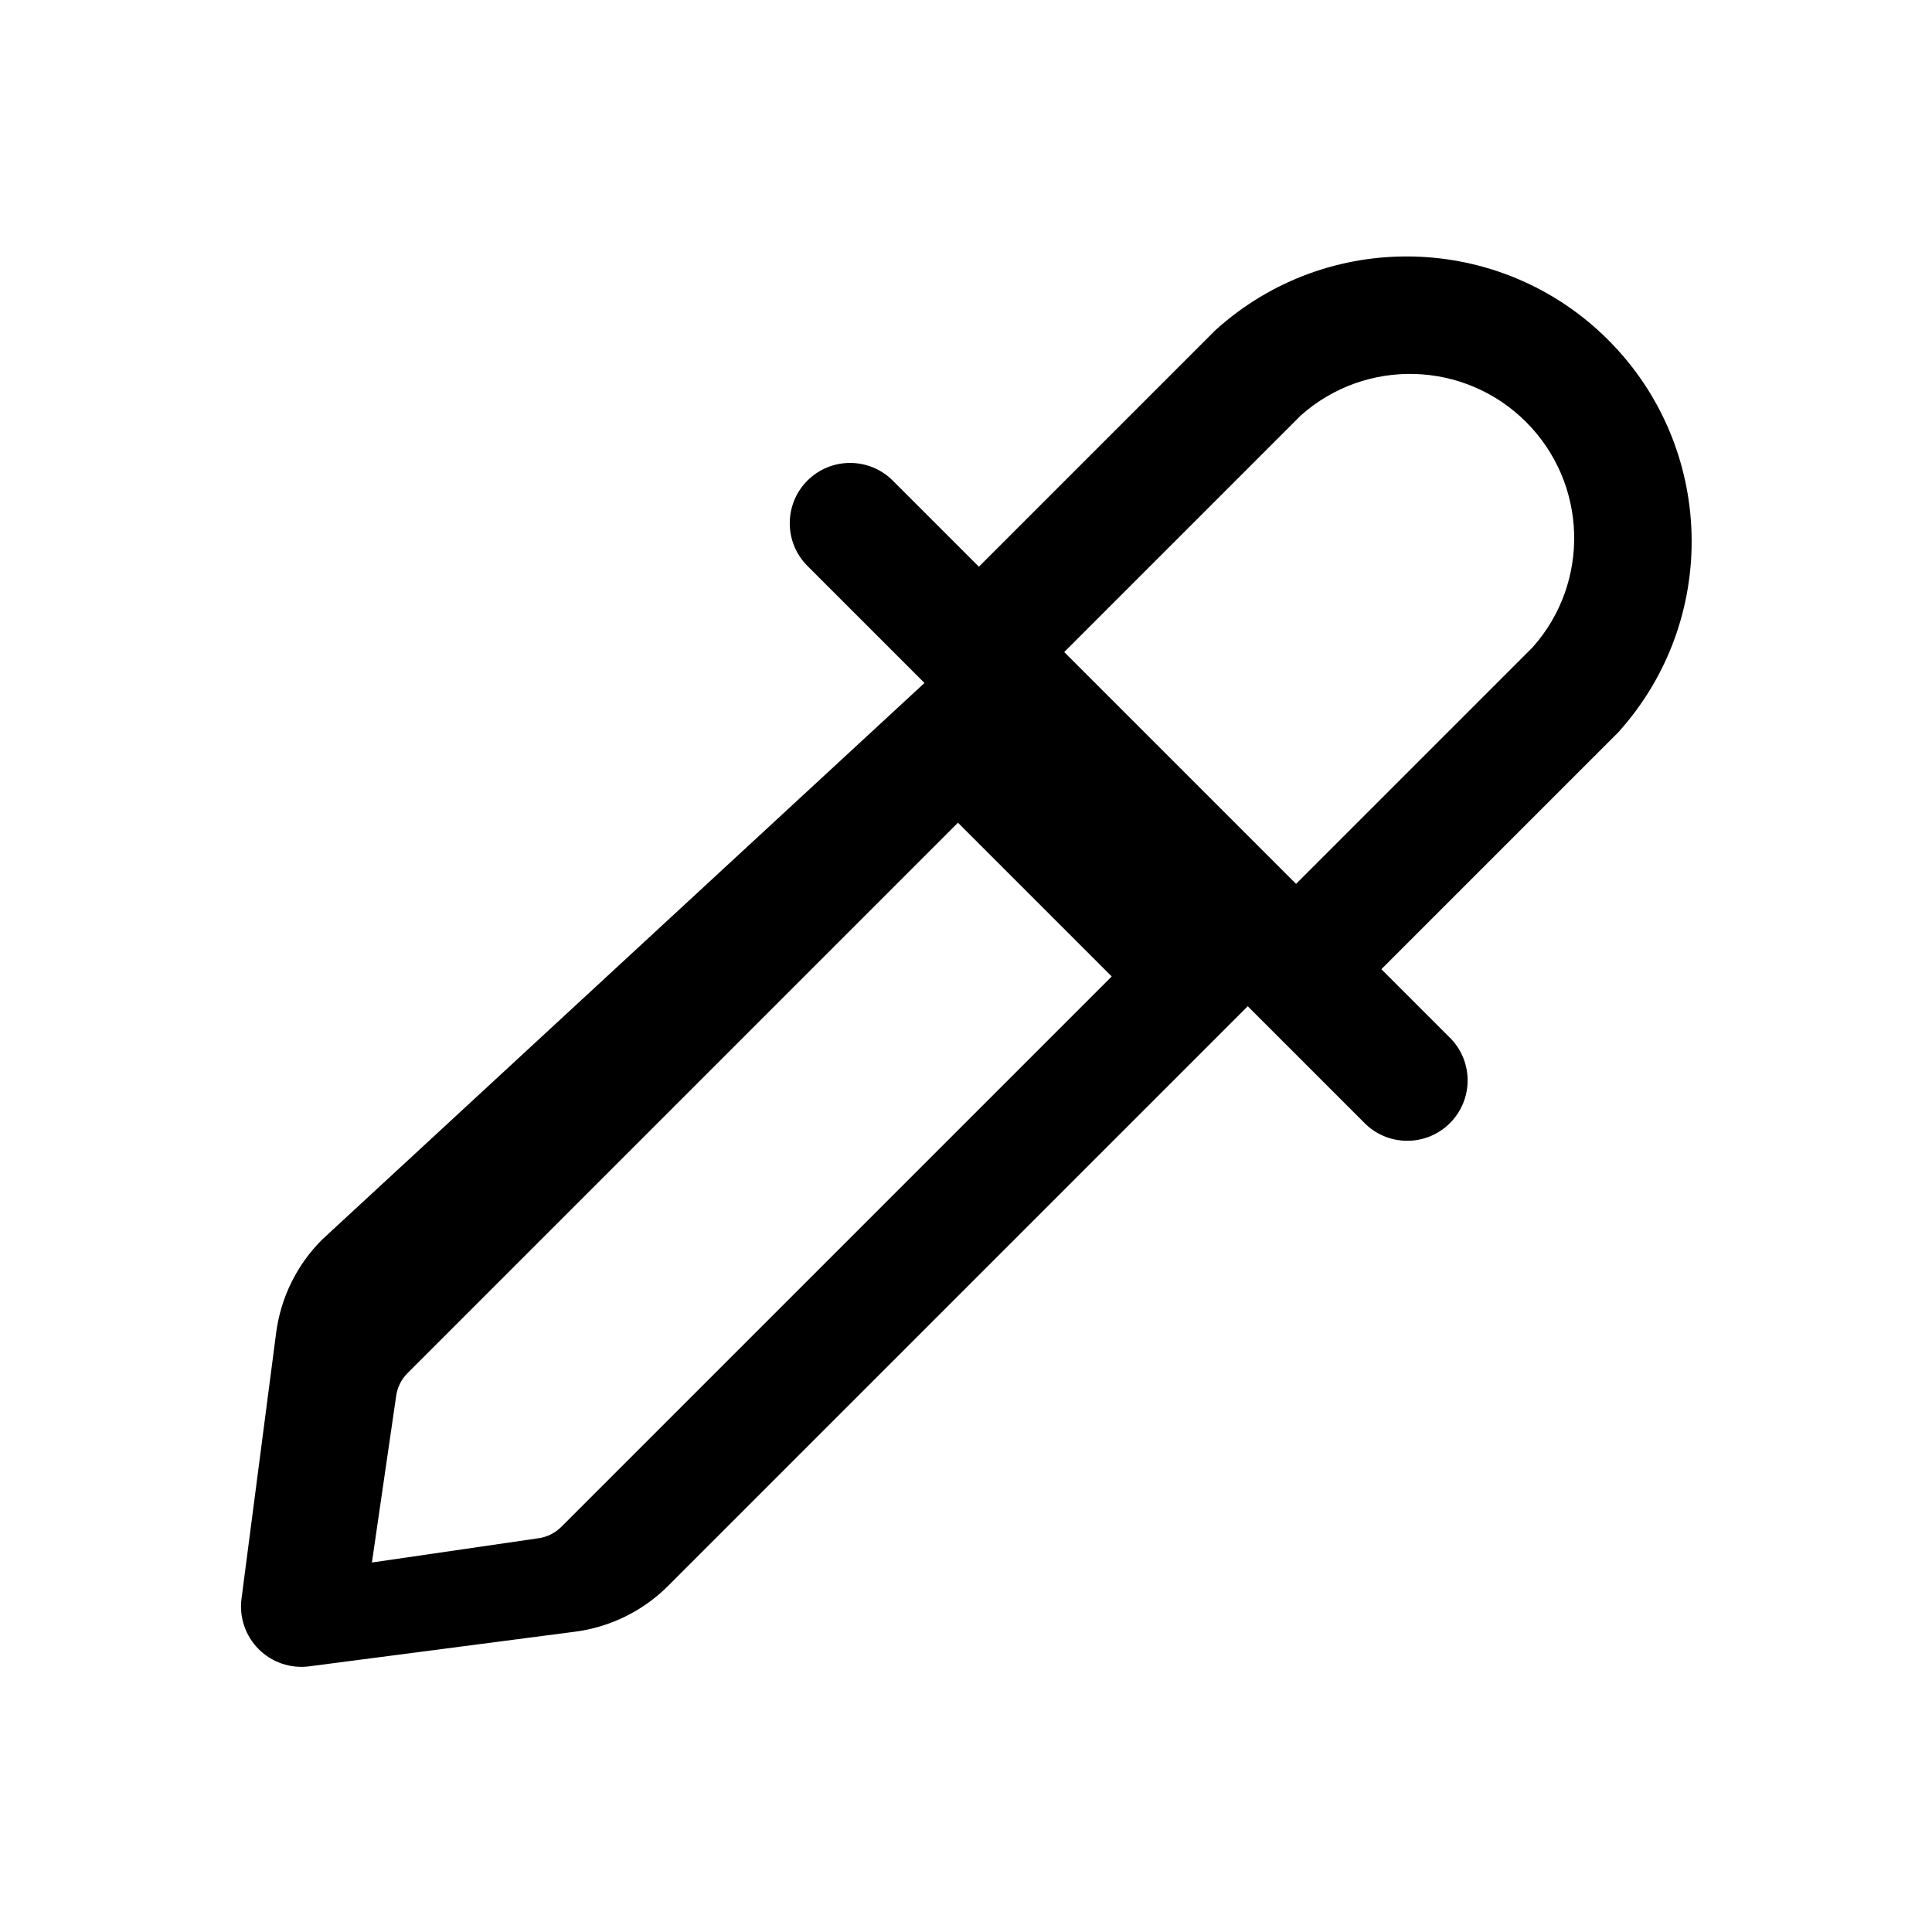
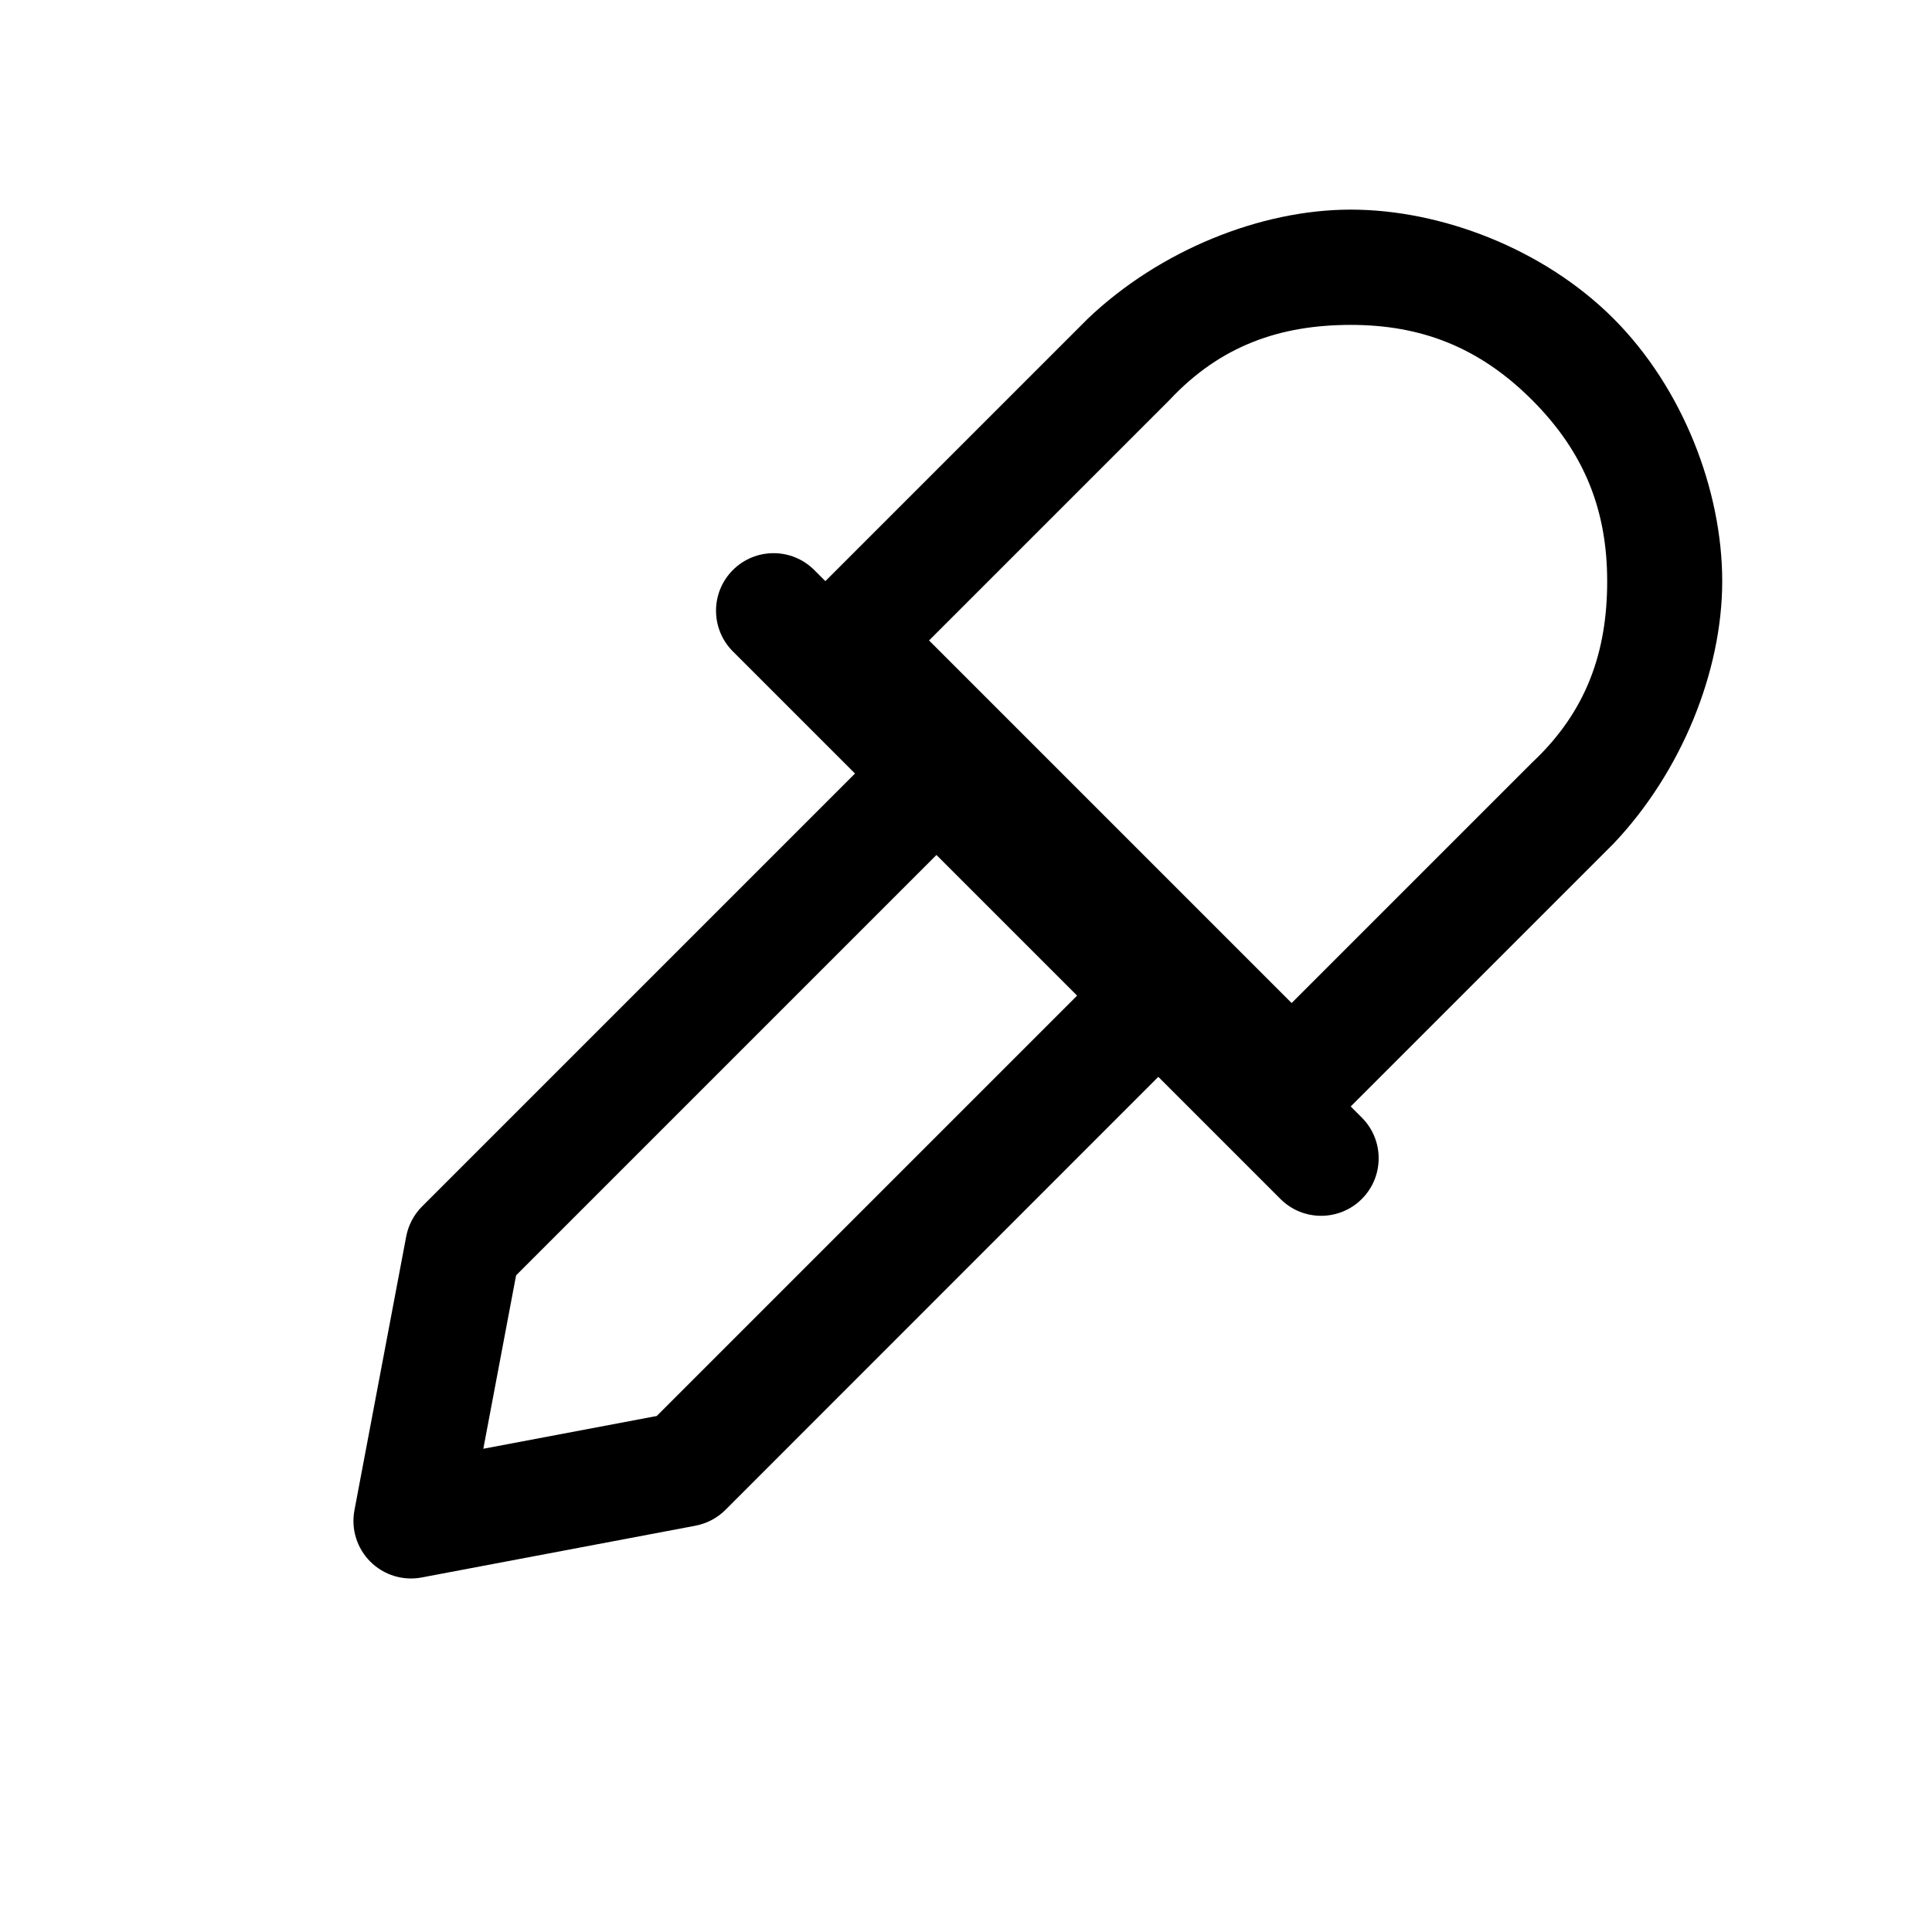
<svg xmlns="http://www.w3.org/2000/svg" id="eyedropper" viewBox="0 0 24 24">
-   <path d="m 11.9 8.1 4 4 -7.6 7.6 a 2 2 0 0 1 -1.16 0.57 l -3.3 0.43 a 0.75 0.75 0 0 1 -0.84 -0.84 l 0.43 -3.3 A 2 2 0 0 1 4 15.4 Z m 0 2.12 -6.84 6.84 a 0.5 0.5 0 0 0 -0.14 0.29 l -0.3 2.06 2.06 -0.3 a 0.5 0.5 0 0 0 0.29 -0.14 l 6.84 -6.84 Z" />
-   <path d="m 12.1 7.1 3 -3 a 3.54 3.54 0 0 1 5 5 l -3 3 -1.06 -1.06 3 -3 a 2.04 2.04 0 0 0 -2.88 -2.88 l -3 3 Z" />
-   <path d="M 10.03 5.97 a 0.75 0.75 0 0 1 1.06 0 l 6.94 6.94 a 0.75 0.75 0 0 1 -1.06 1.06 l -6.94 -6.94 a 0.75 0.75 0 0 1 0 -1.06 Z" />
+   <path d="M6.411,15.843l-0.407,2.154l2.154,-0.407l5.222,-5.222l-1.747,-1.747zM9.012,18.756c-0.102,0.102 -0.232,0.17 -0.373,0.197l-3.401,0.643c-0.232,0.044 -0.471,-0.03 -0.638,-0.197c-0.167,-0.167 -0.241,-0.406 -0.197,-0.638l0.643,-3.401c0.027,-0.141 0.095,-0.271 0.197,-0.373l5.378,-5.378l-1.517,-1.517c-0.279,-0.279 -0.279,-0.732 0,-1.011c0.279,-0.279 0.732,-0.279 1.011,0l0.138,0.138l3.263,-3.263c0.887,-0.843 2.138,-1.352 3.263,-1.352c1.125,0 2.398,0.487 3.263,1.352c0.865,0.865 1.352,2.138 1.352,3.263c0,1.125 -0.509,2.376 -1.352,3.263l-3.263,3.263l0.138,0.138c0.279,0.279 0.279,0.732 0,1.011c-0.279,0.279 -0.732,0.279 -1.011,0l-1.517,-1.517zM16.045,12.46l2.987,-2.987c0.68,-0.636 0.933,-1.381 0.933,-2.252c0,-0.871 -0.275,-1.594 -0.933,-2.252c-0.658,-0.658 -1.381,-0.933 -2.252,-0.933c-0.871,0 -1.616,0.253 -2.252,0.933l-2.987,2.987z" />
</svg>
